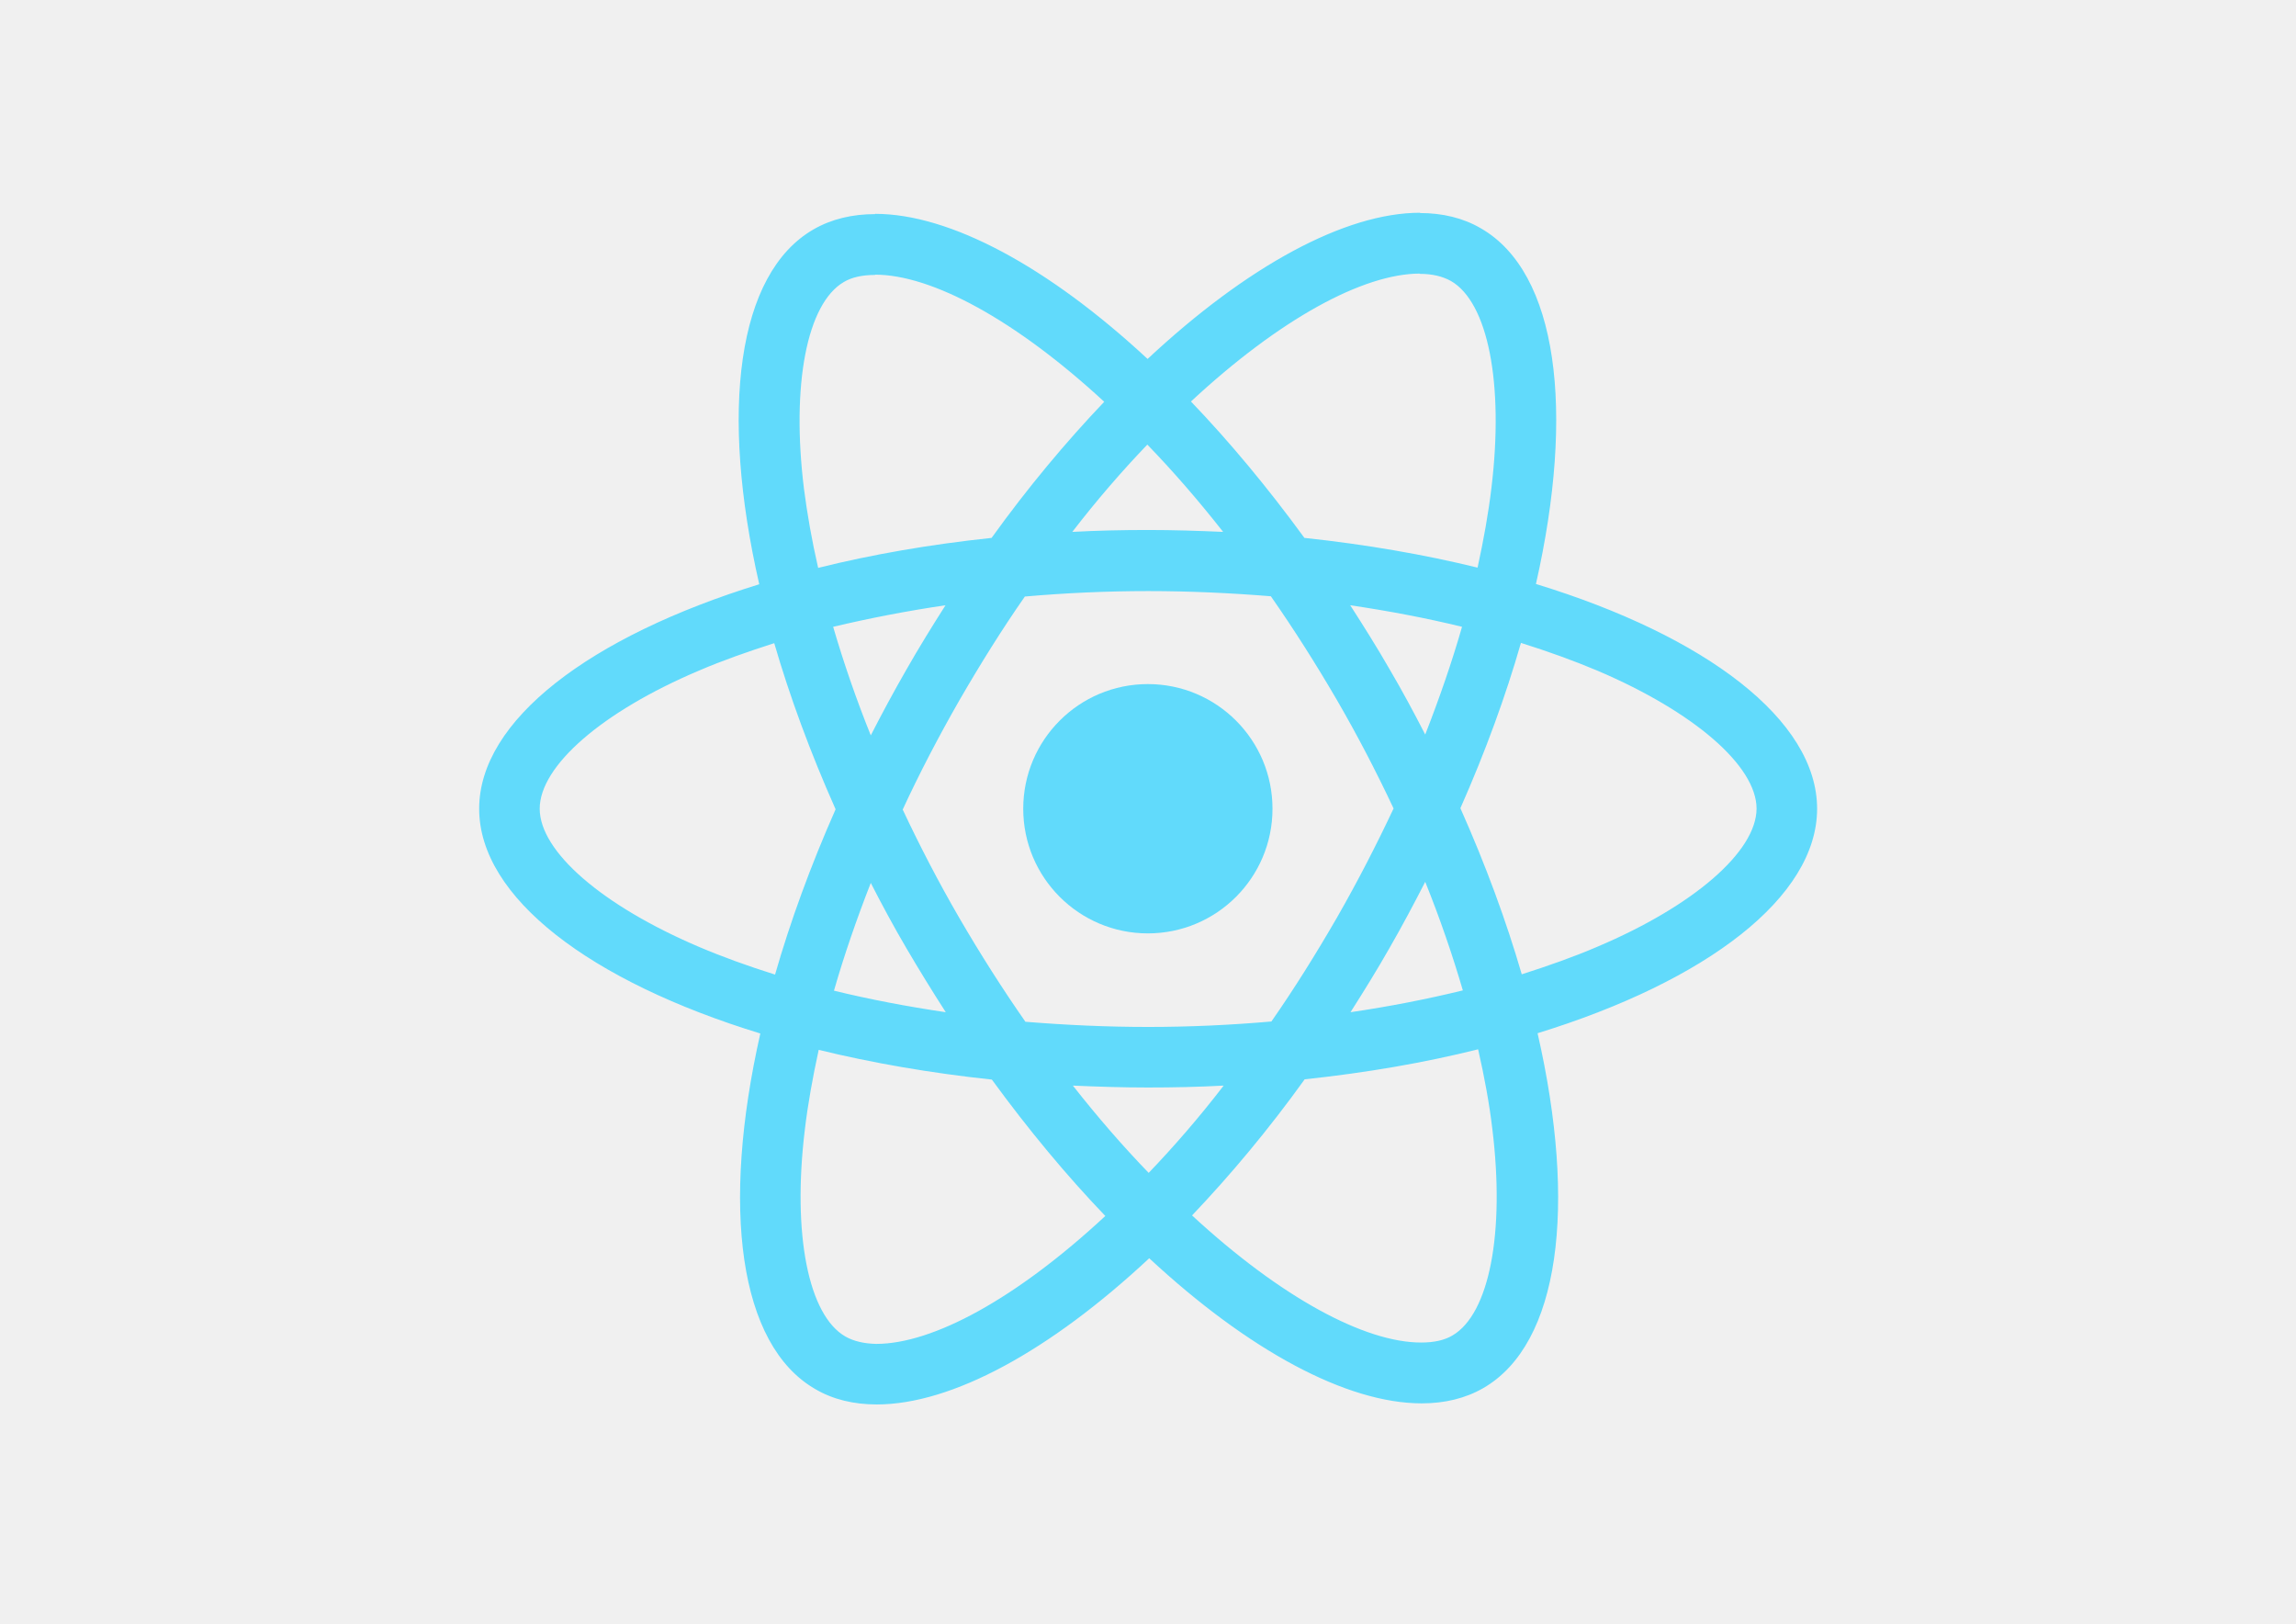
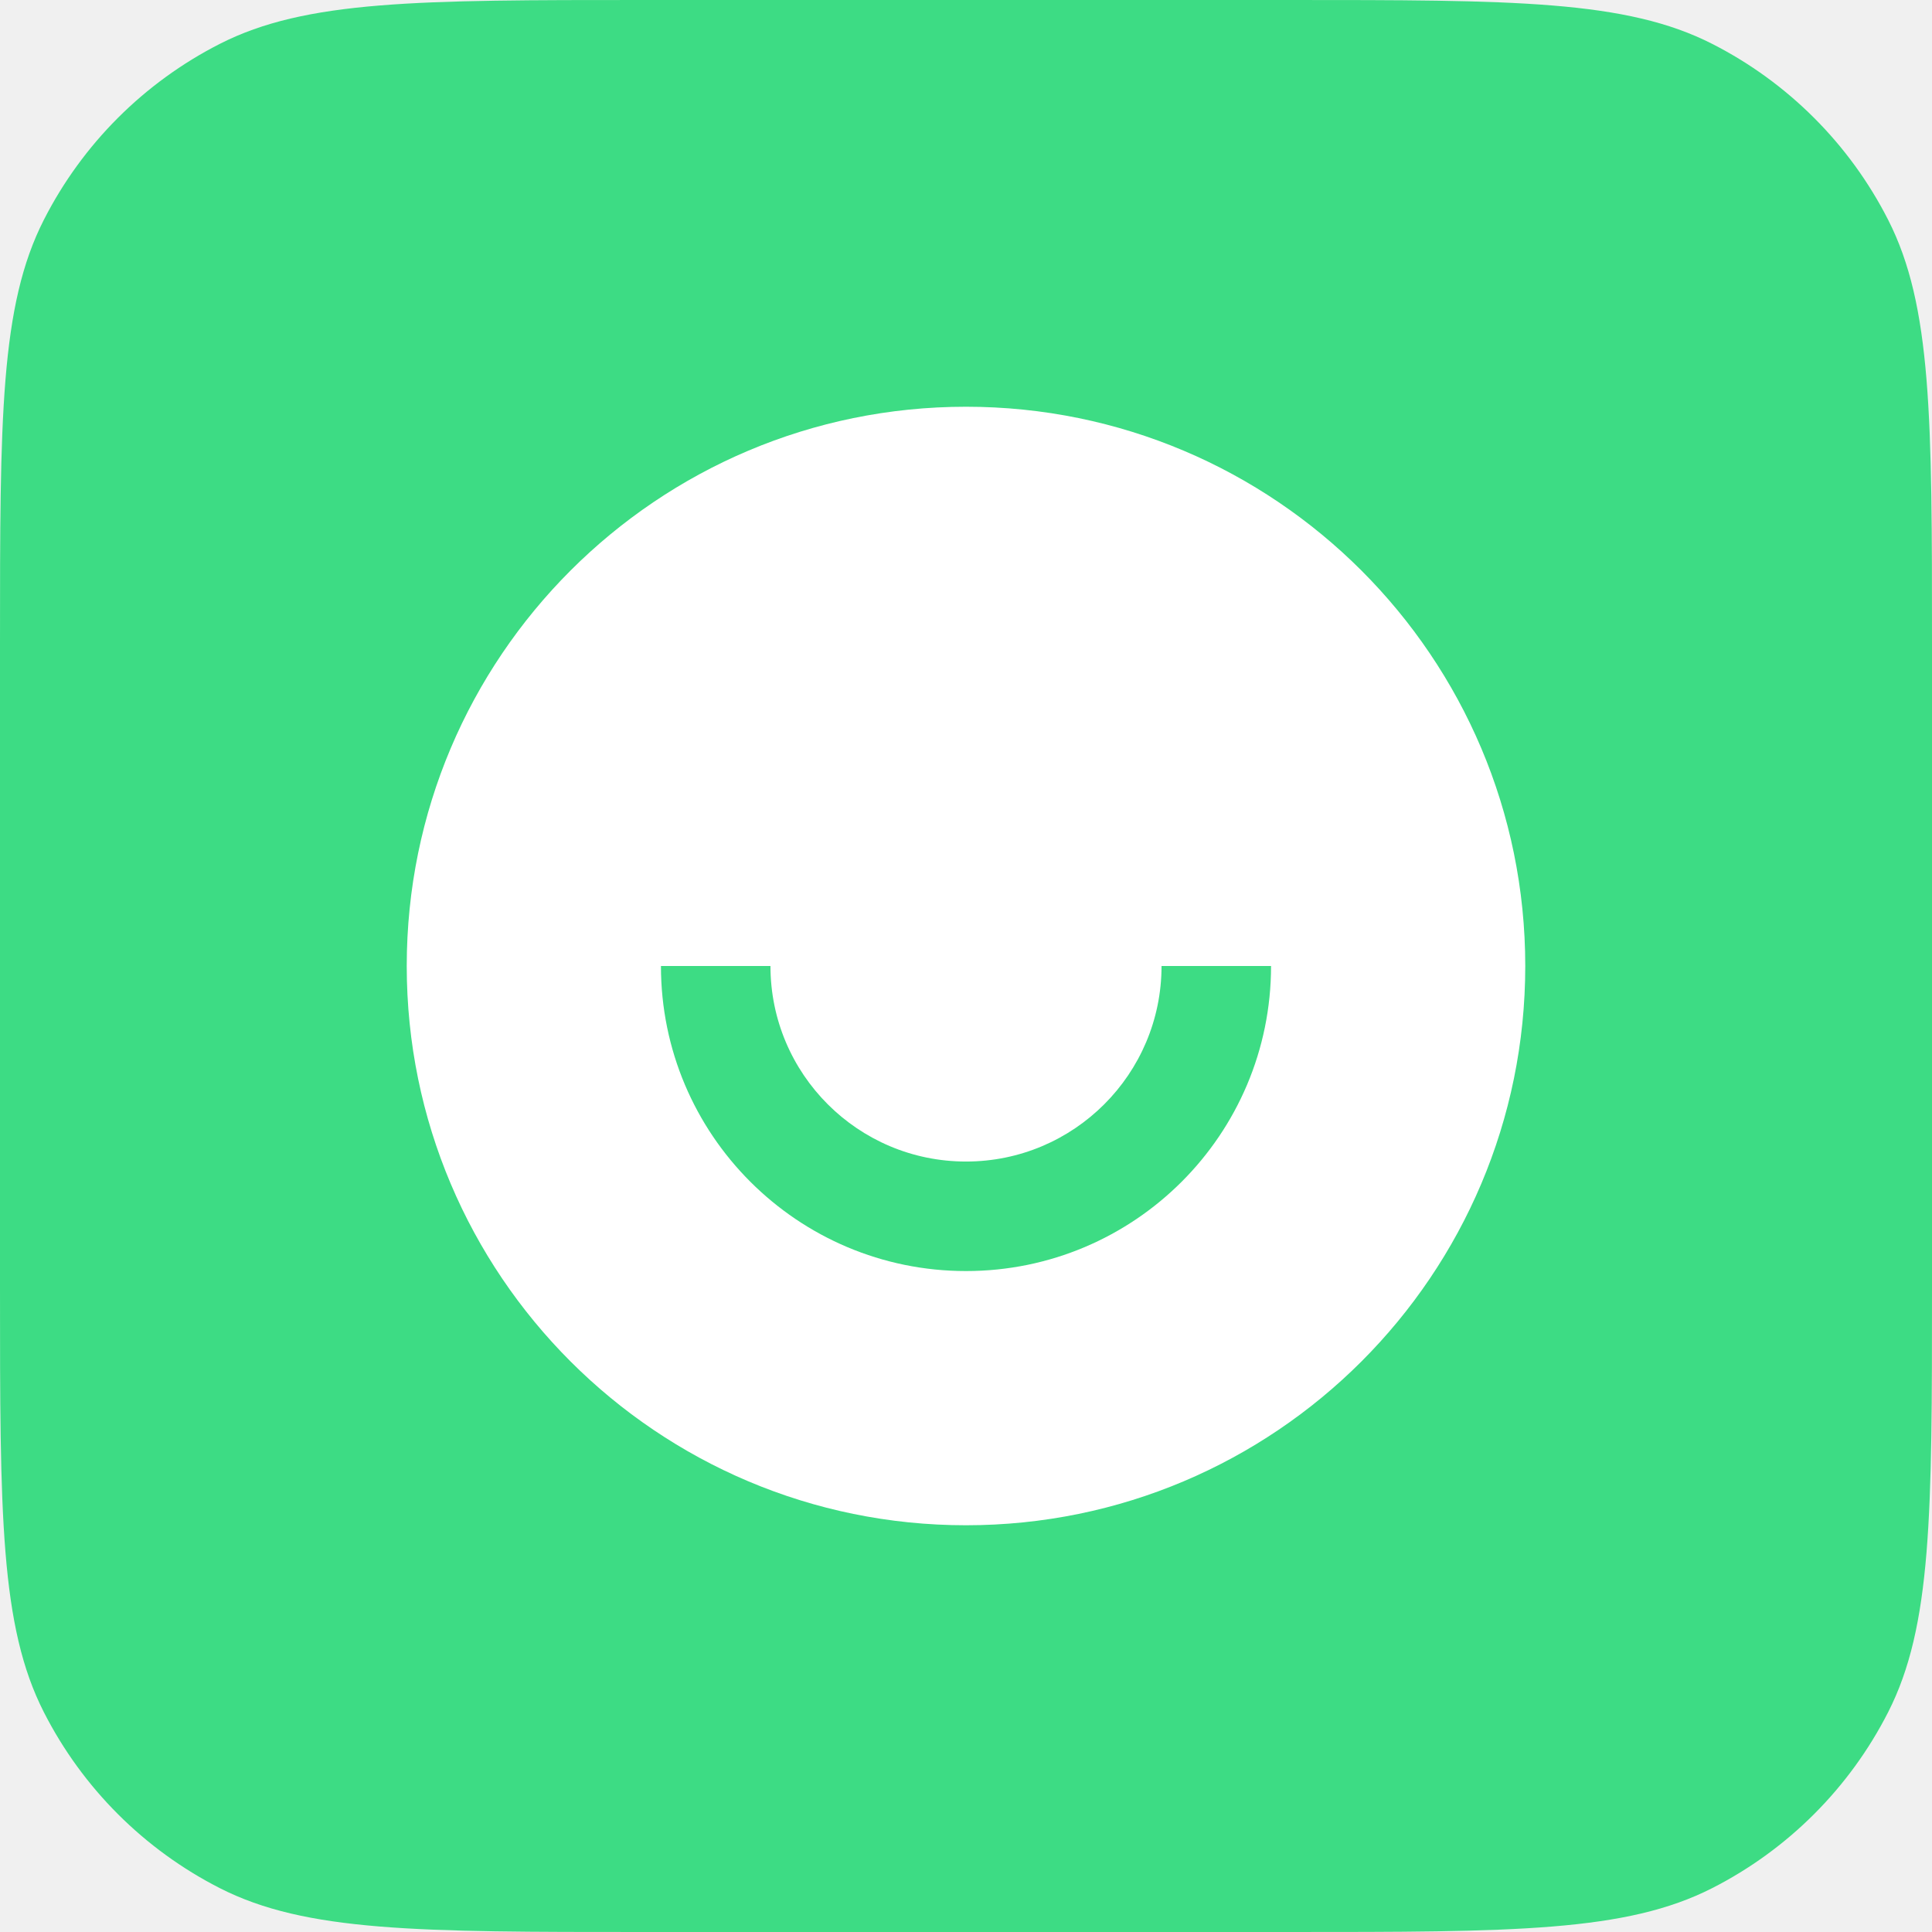
- <svg xmlns="http://www.w3.org/2000/svg" viewBox="0 0 841.9 595.3">
-   <g fill="#61DAFB">
-     <path d="M666.3 296.5c0-32.5-40.7-63.3-103.1-82.4 14.4-63.6 8-114.2-20.2-130.4-6.5-3.8-14.1-5.6-22.4-5.6v22.3c4.6 0 8.3.9 11.4 2.6 13.6 7.8 19.5 37.5 14.9 75.7-1.1 9.4-2.9 19.3-5.1 29.4-19.6-4.8-41-8.5-63.5-10.9-13.5-18.5-27.5-35.3-41.6-50 32.6-30.3 63.2-46.9 84-46.9V78c-27.5 0-63.5 19.6-99.9 53.6-36.4-33.8-72.4-53.2-99.9-53.2v22.3c20.7 0 51.4 16.5 84 46.6-14 14.7-28 31.4-41.3 49.9-22.6 2.4-44 6.1-63.6 11-2.3-10-4-19.7-5.2-29-4.7-38.2 1.1-67.9 14.6-75.8 3-1.8 6.9-2.6 11.5-2.6V78.5c-8.4 0-16 1.8-22.6 5.6-28.1 16.2-34.4 66.7-19.9 130.1-62.2 19.2-102.7 49.9-102.7 82.3 0 32.5 40.7 63.3 103.1 82.4-14.4 63.6-8 114.2 20.2 130.4 6.5 3.8 14.1 5.6 22.5 5.6 27.5 0 63.5-19.6 99.9-53.6 36.4 33.8 72.4 53.2 99.9 53.2 8.4 0 16-1.8 22.6-5.6 28.1-16.2 34.4-66.7 19.9-130.1 62-19.1 102.5-49.9 102.5-82.3zm-130.2-66.7c-3.7 12.9-8.3 26.2-13.5 39.5-4.1-8-8.4-16-13.1-24-4.6-8-9.5-15.8-14.4-23.4 14.2 2.1 27.9 4.7 41 7.9zm-45.8 106.5c-7.8 13.5-15.8 26.3-24.1 38.2-14.9 1.3-30 2-45.2 2-15.1 0-30.2-.7-45-1.9-8.3-11.9-16.4-24.6-24.2-38-7.6-13.1-14.5-26.4-20.8-39.8 6.2-13.4 13.2-26.8 20.7-39.9 7.8-13.5 15.8-26.3 24.1-38.2 14.9-1.3 30-2 45.2-2 15.1 0 30.2.7 45 1.9 8.3 11.9 16.4 24.6 24.2 38 7.6 13.1 14.5 26.4 20.8 39.8-6.3 13.4-13.2 26.8-20.7 39.9zm32.3-13c5.4 13.4 10 26.8 13.8 39.8-13.1 3.2-26.9 5.9-41.2 8 4.9-7.7 9.8-15.6 14.4-23.7 4.6-8 8.9-16.1 13-24.1zM421.2 430c-9.3-9.6-18.6-20.3-27.8-32 9 .4 18.2.7 27.5.7 9.4 0 18.7-.2 27.8-.7-9 11.7-18.3 22.4-27.5 32zm-74.4-58.9c-14.2-2.1-27.9-4.7-41-7.9 3.7-12.9 8.3-26.2 13.5-39.5 4.1 8 8.4 16 13.1 24 4.7 8 9.5 15.8 14.4 23.4zM420.7 163c9.3 9.6 18.6 20.3 27.8 32-9-.4-18.2-.7-27.5-.7-9.4 0-18.7.2-27.8.7 9-11.7 18.3-22.4 27.5-32zm-74 58.9c-4.9 7.7-9.8 15.6-14.4 23.7-4.6 8-8.9 16-13 24-5.4-13.4-10-26.8-13.8-39.8 13.1-3.1 26.9-5.8 41.2-7.9zm-90.5 125.2c-35.4-15.1-58.3-34.9-58.3-50.6 0-15.7 22.9-35.6 58.3-50.6 8.6-3.7 18-7 27.7-10.1 5.7 19.6 13.2 40 22.5 60.9-9.2 20.8-16.6 41.1-22.2 60.6-9.9-3.1-19.3-6.5-28-10.2zM310 490c-13.6-7.8-19.5-37.5-14.9-75.7 1.1-9.4 2.9-19.3 5.1-29.4 19.6 4.8 41 8.5 63.5 10.9 13.5 18.5 27.5 35.3 41.6 50-32.6 30.3-63.2 46.9-84 46.9-4.5-.1-8.3-1-11.3-2.7zm237.2-76.2c4.7 38.2-1.1 67.9-14.6 75.8-3 1.8-6.9 2.6-11.5 2.6-20.7 0-51.4-16.5-84-46.6 14-14.7 28-31.4 41.3-49.9 22.6-2.4 44-6.1 63.6-11 2.3 10.1 4.1 19.8 5.2 29.1zm38.5-66.7c-8.6 3.7-18 7-27.7 10.1-5.7-19.6-13.2-40-22.5-60.9 9.2-20.8 16.6-41.1 22.2-60.6 9.9 3.1 19.3 6.5 28.1 10.2 35.4 15.1 58.3 34.9 58.3 50.6-.1 15.7-23 35.6-58.4 50.6zM320.8 78.4z" />
-     <circle cx="420.9" cy="296.5" r="45.7" />
-     <path d="M520.5 78.1z" />
-   </g>
+ <svg xmlns="http://www.w3.org/2000/svg" width="38" height="38" viewBox="0 0 38 38" fill="none">
+   <path d="M0 12.667C0 8.233 0 6.016 0.863 4.323C1.622 2.833 2.833 1.622 4.323 0.863C6.016 0 8.233 0 12.667 0H25.333C29.767 0 31.984 0 33.677 0.863C35.167 1.622 36.378 2.833 37.137 4.323C38 6.016 38 8.233 38 12.667V25.333C38 29.767 38 31.984 37.137 33.677C36.378 35.167 35.167 36.378 33.677 37.137C31.984 38 29.767 38 25.333 38H12.667C8.233 38 6.016 38 4.323 37.137C2.833 36.378 1.622 35.167 0.863 33.677C0 31.984 0 29.767 0 25.333V12.667Z" fill="#3DDC84" />
+   <circle cx="19" cy="19" r="11" fill="white" />
+   <path fill-rule="evenodd" clip-rule="evenodd" d="M15.154 19C15.154 21.124 16.876 22.846 19 22.846C21.124 22.846 22.846 21.124 22.846 19H25C25 22.314 22.314 25 19 25C15.686 25 13 22.314 13 19H15.154Z" fill="#3DDC84" />
</svg>
